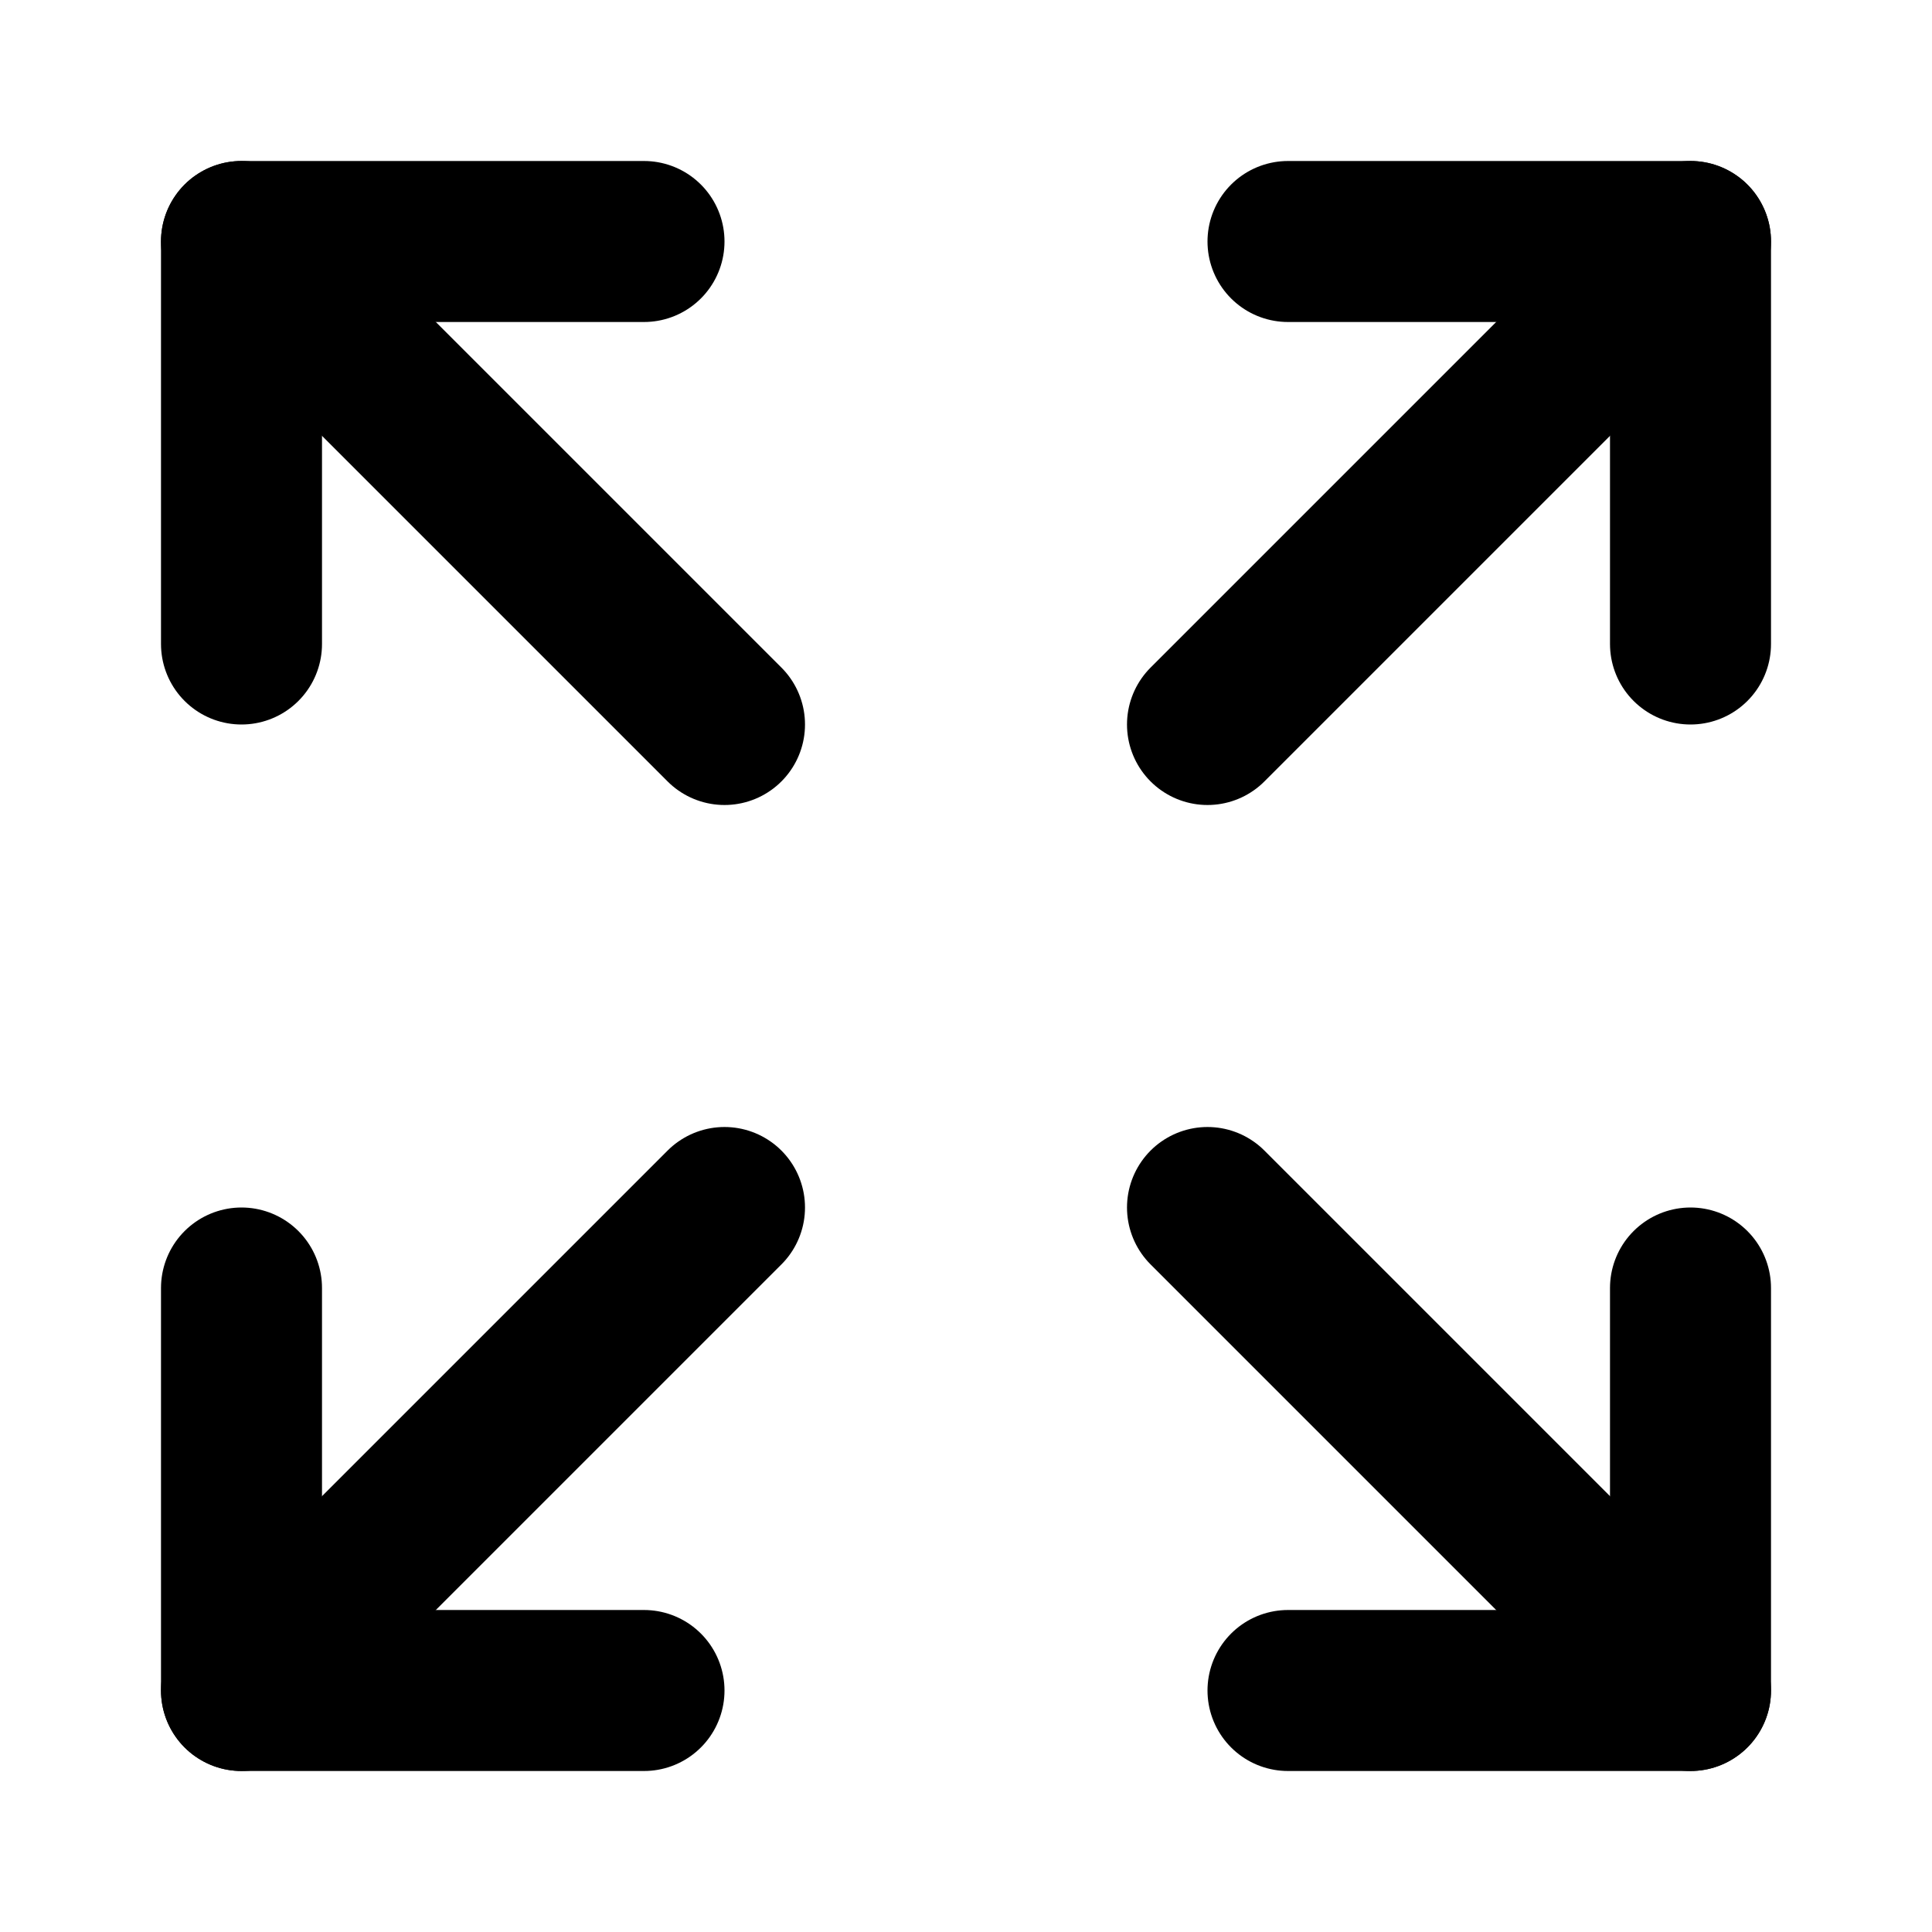
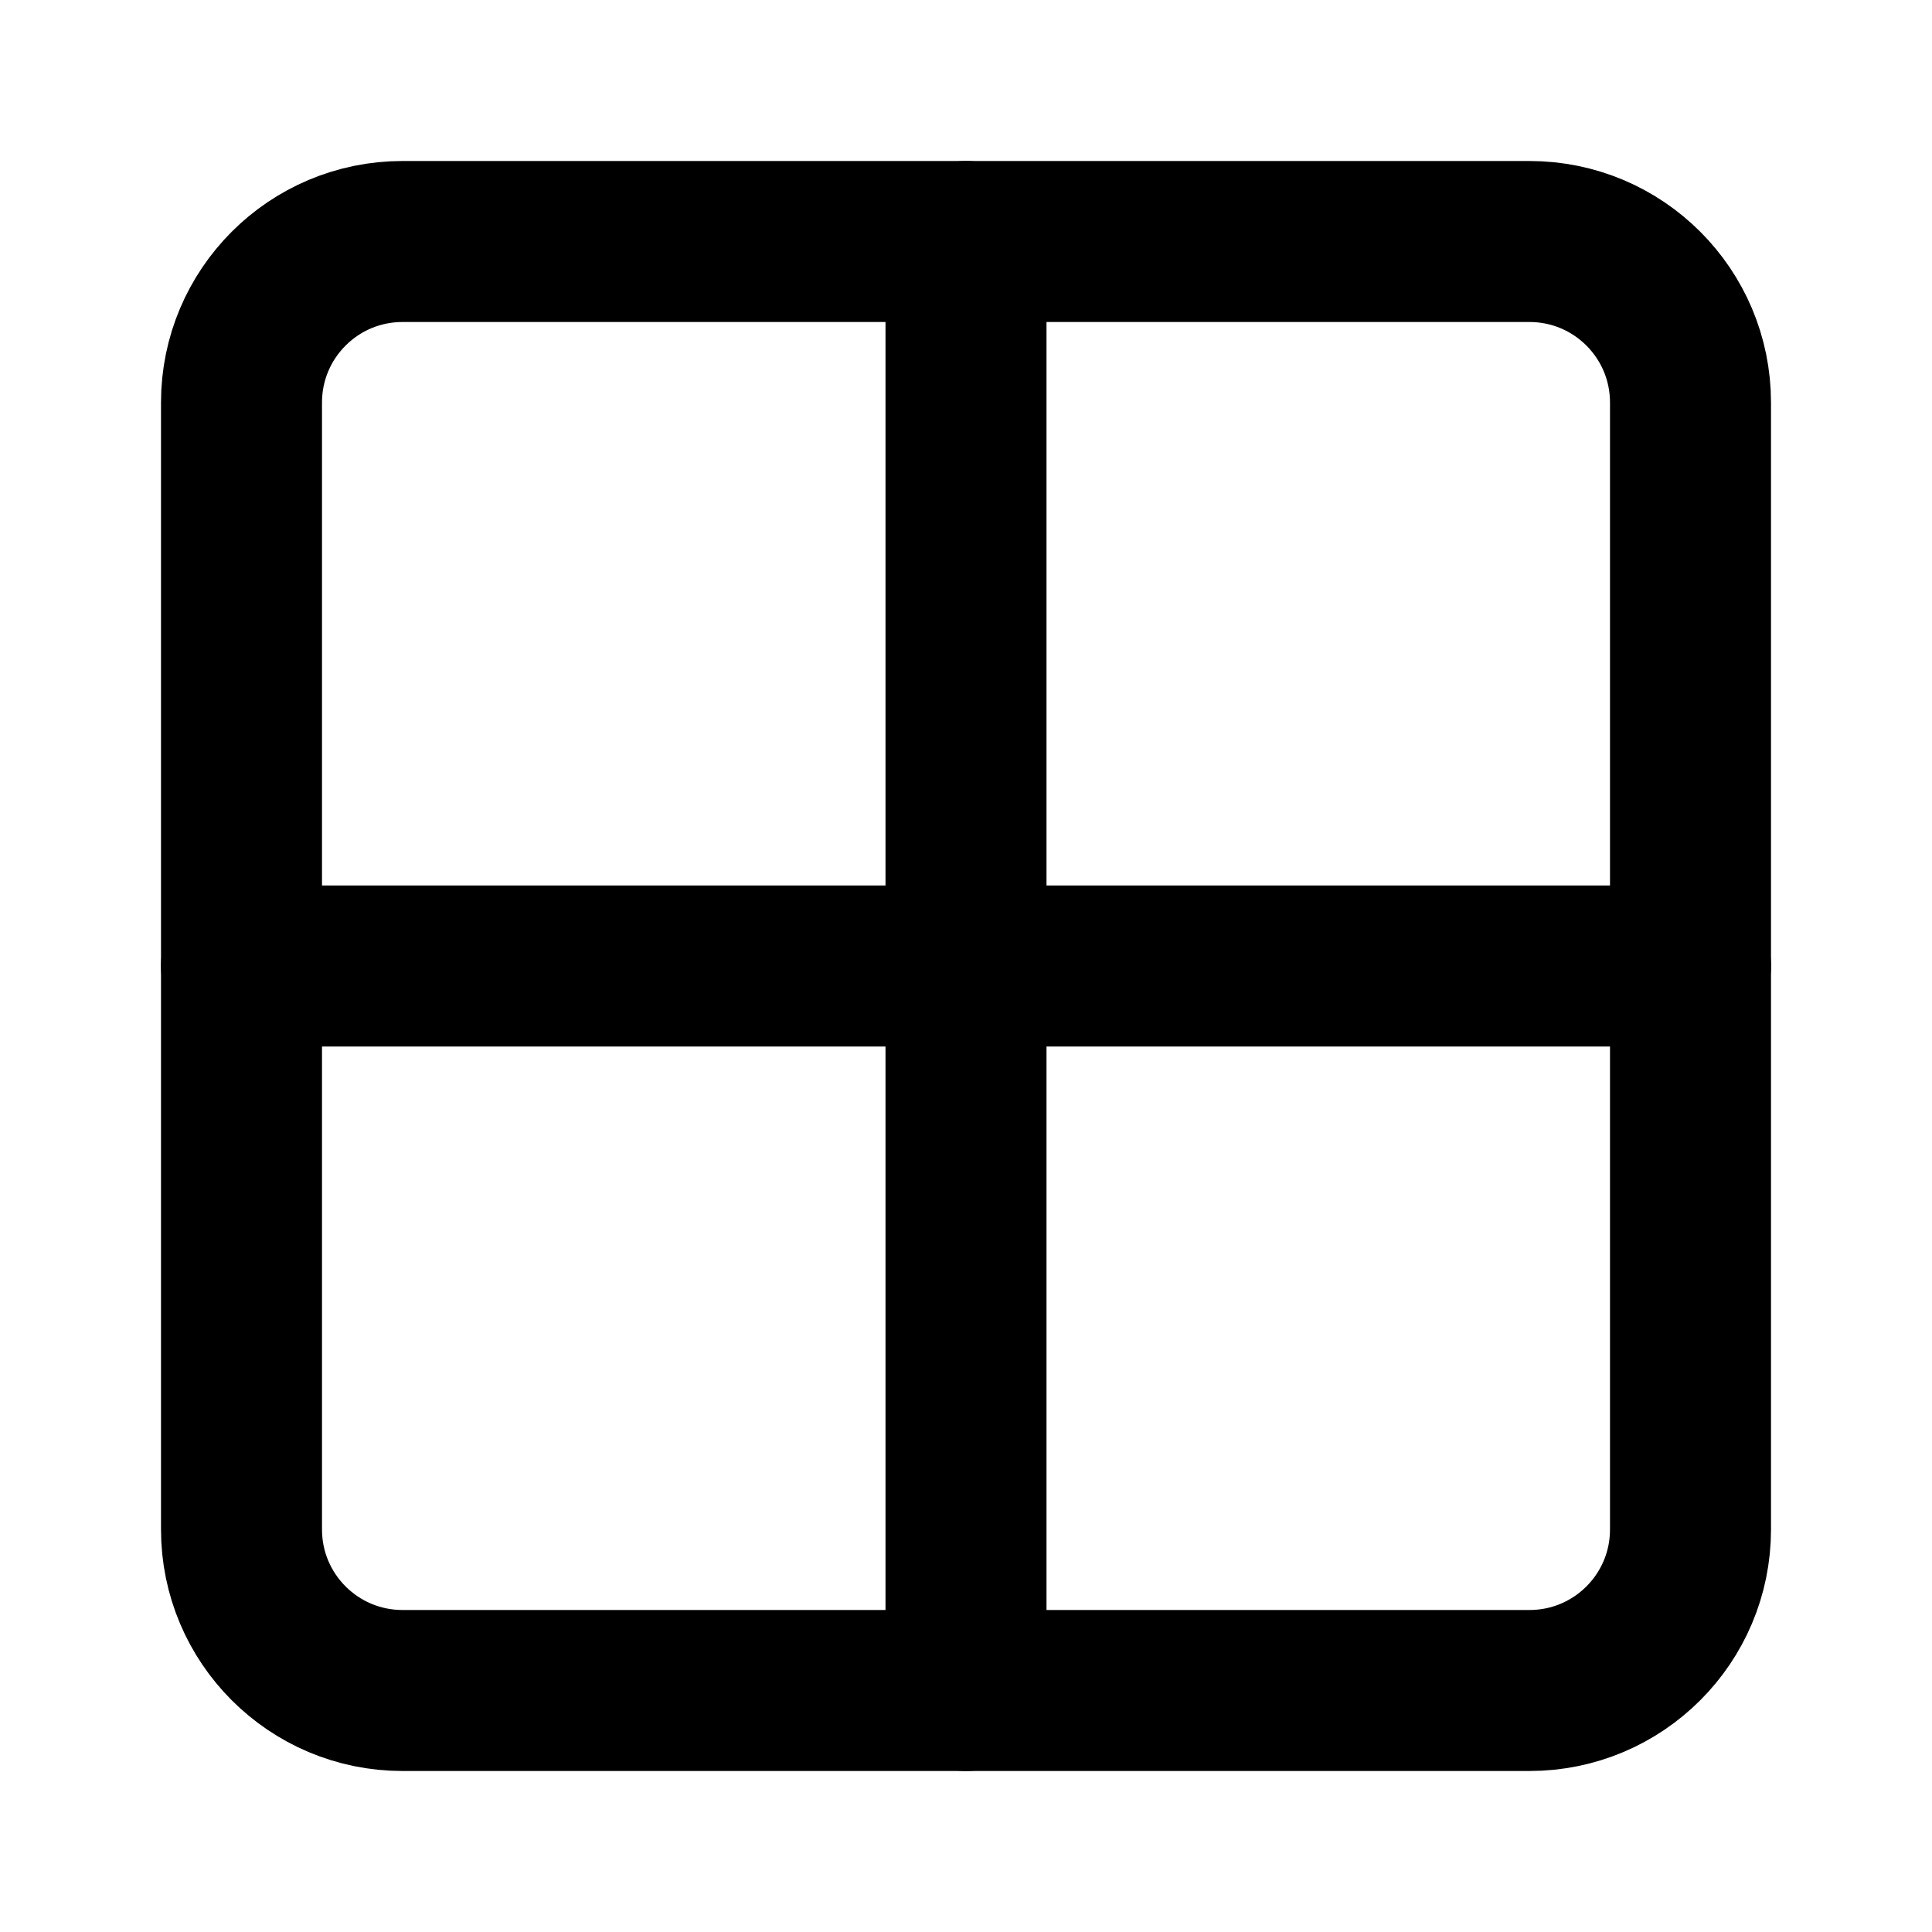
- <svg xmlns="http://www.w3.org/2000/svg" width="24" height="24" viewBox="0 0 24 24" fill="none" stroke="currentColor" stroke-width="2" stroke-linecap="round" stroke-linejoin="round" class="lucide lucide-expand-icon lucide-expand">
-   <path d="m15 15 6 6" />
-   <path d="m15 9 6-6" />
-   <path d="M21 16v5h-5" />
-   <path d="M21 8V3h-5" />
-   <path d="M3 16v5h5" />
-   <path d="m3 21 6-6" />
-   <path d="M3 8V3h5" />
-   <path d="M9 9 3 3" />
+ <svg xmlns="http://www.w3.org/2000/svg" width="24" height="24" viewBox="0 0 24 24" fill="none" stroke="currentColor" stroke-width="2" stroke-linecap="round" stroke-linejoin="round" class="lucide lucide-grid2x2-icon lucide-grid-2x2">
+   <path d="M12 3v18" />
+   <path d="M3 12h18" />
+   <rect x="3" y="3" width="18" height="18" rx="2" />
</svg>
